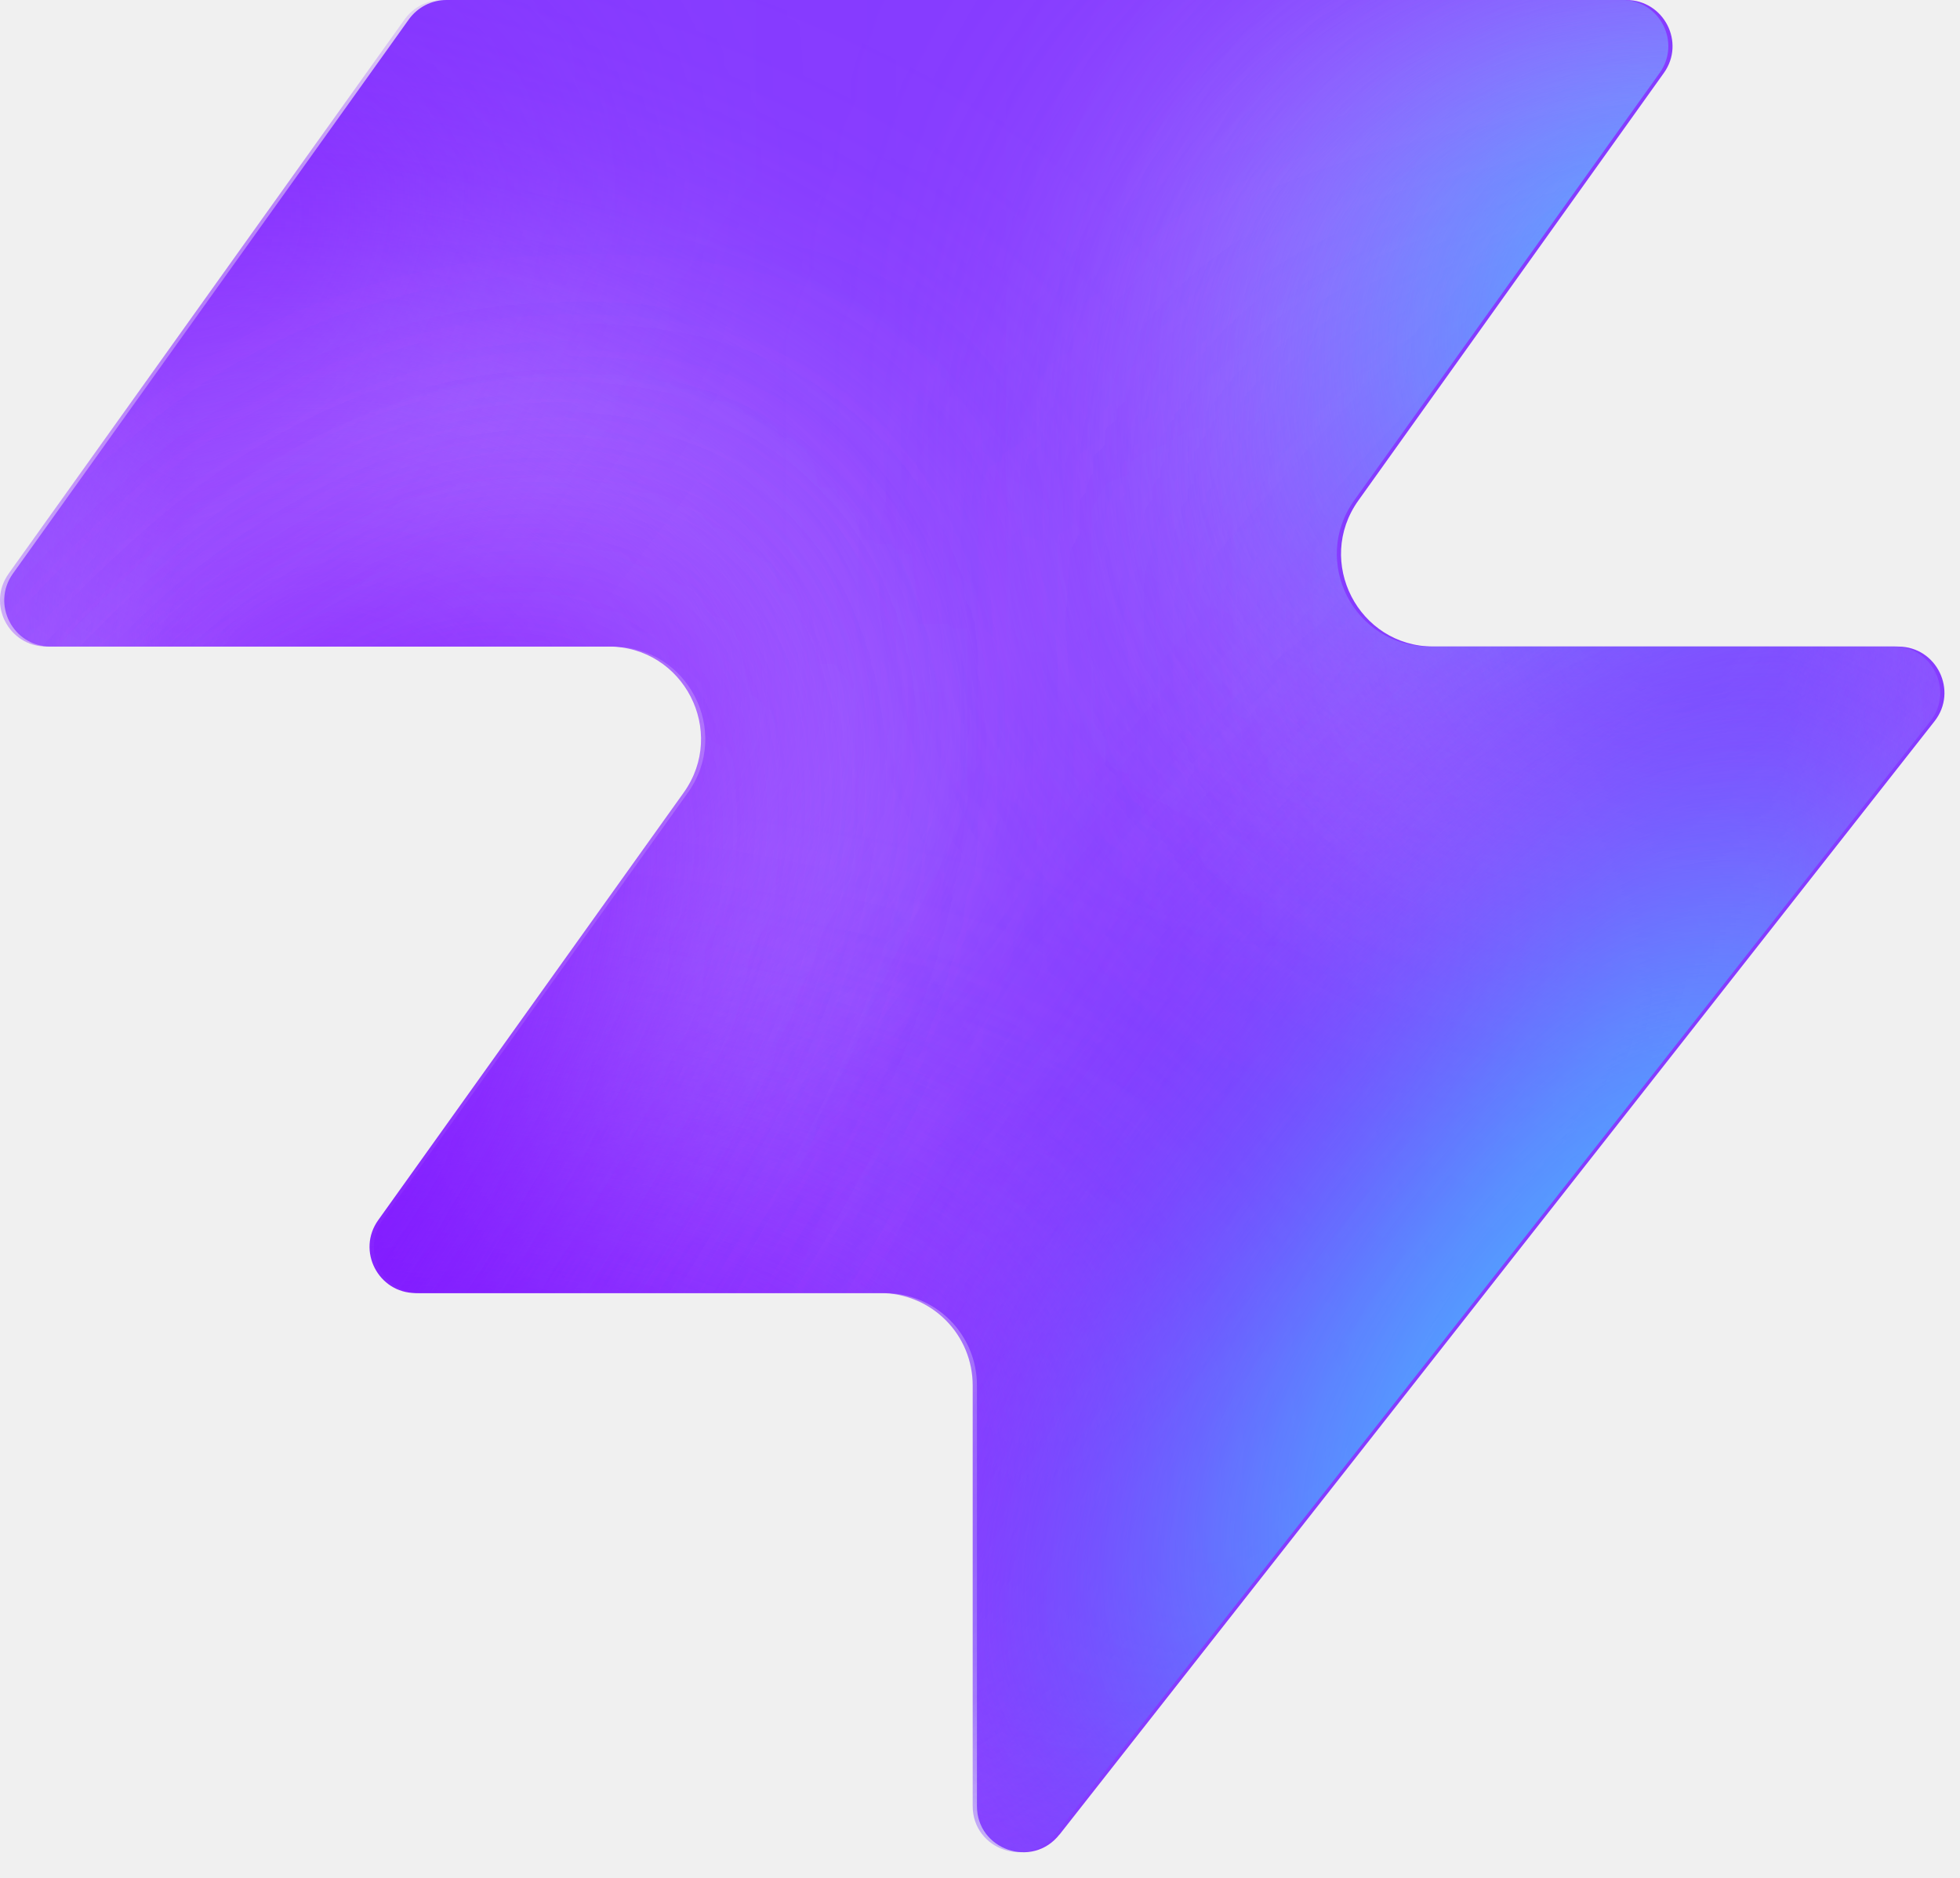
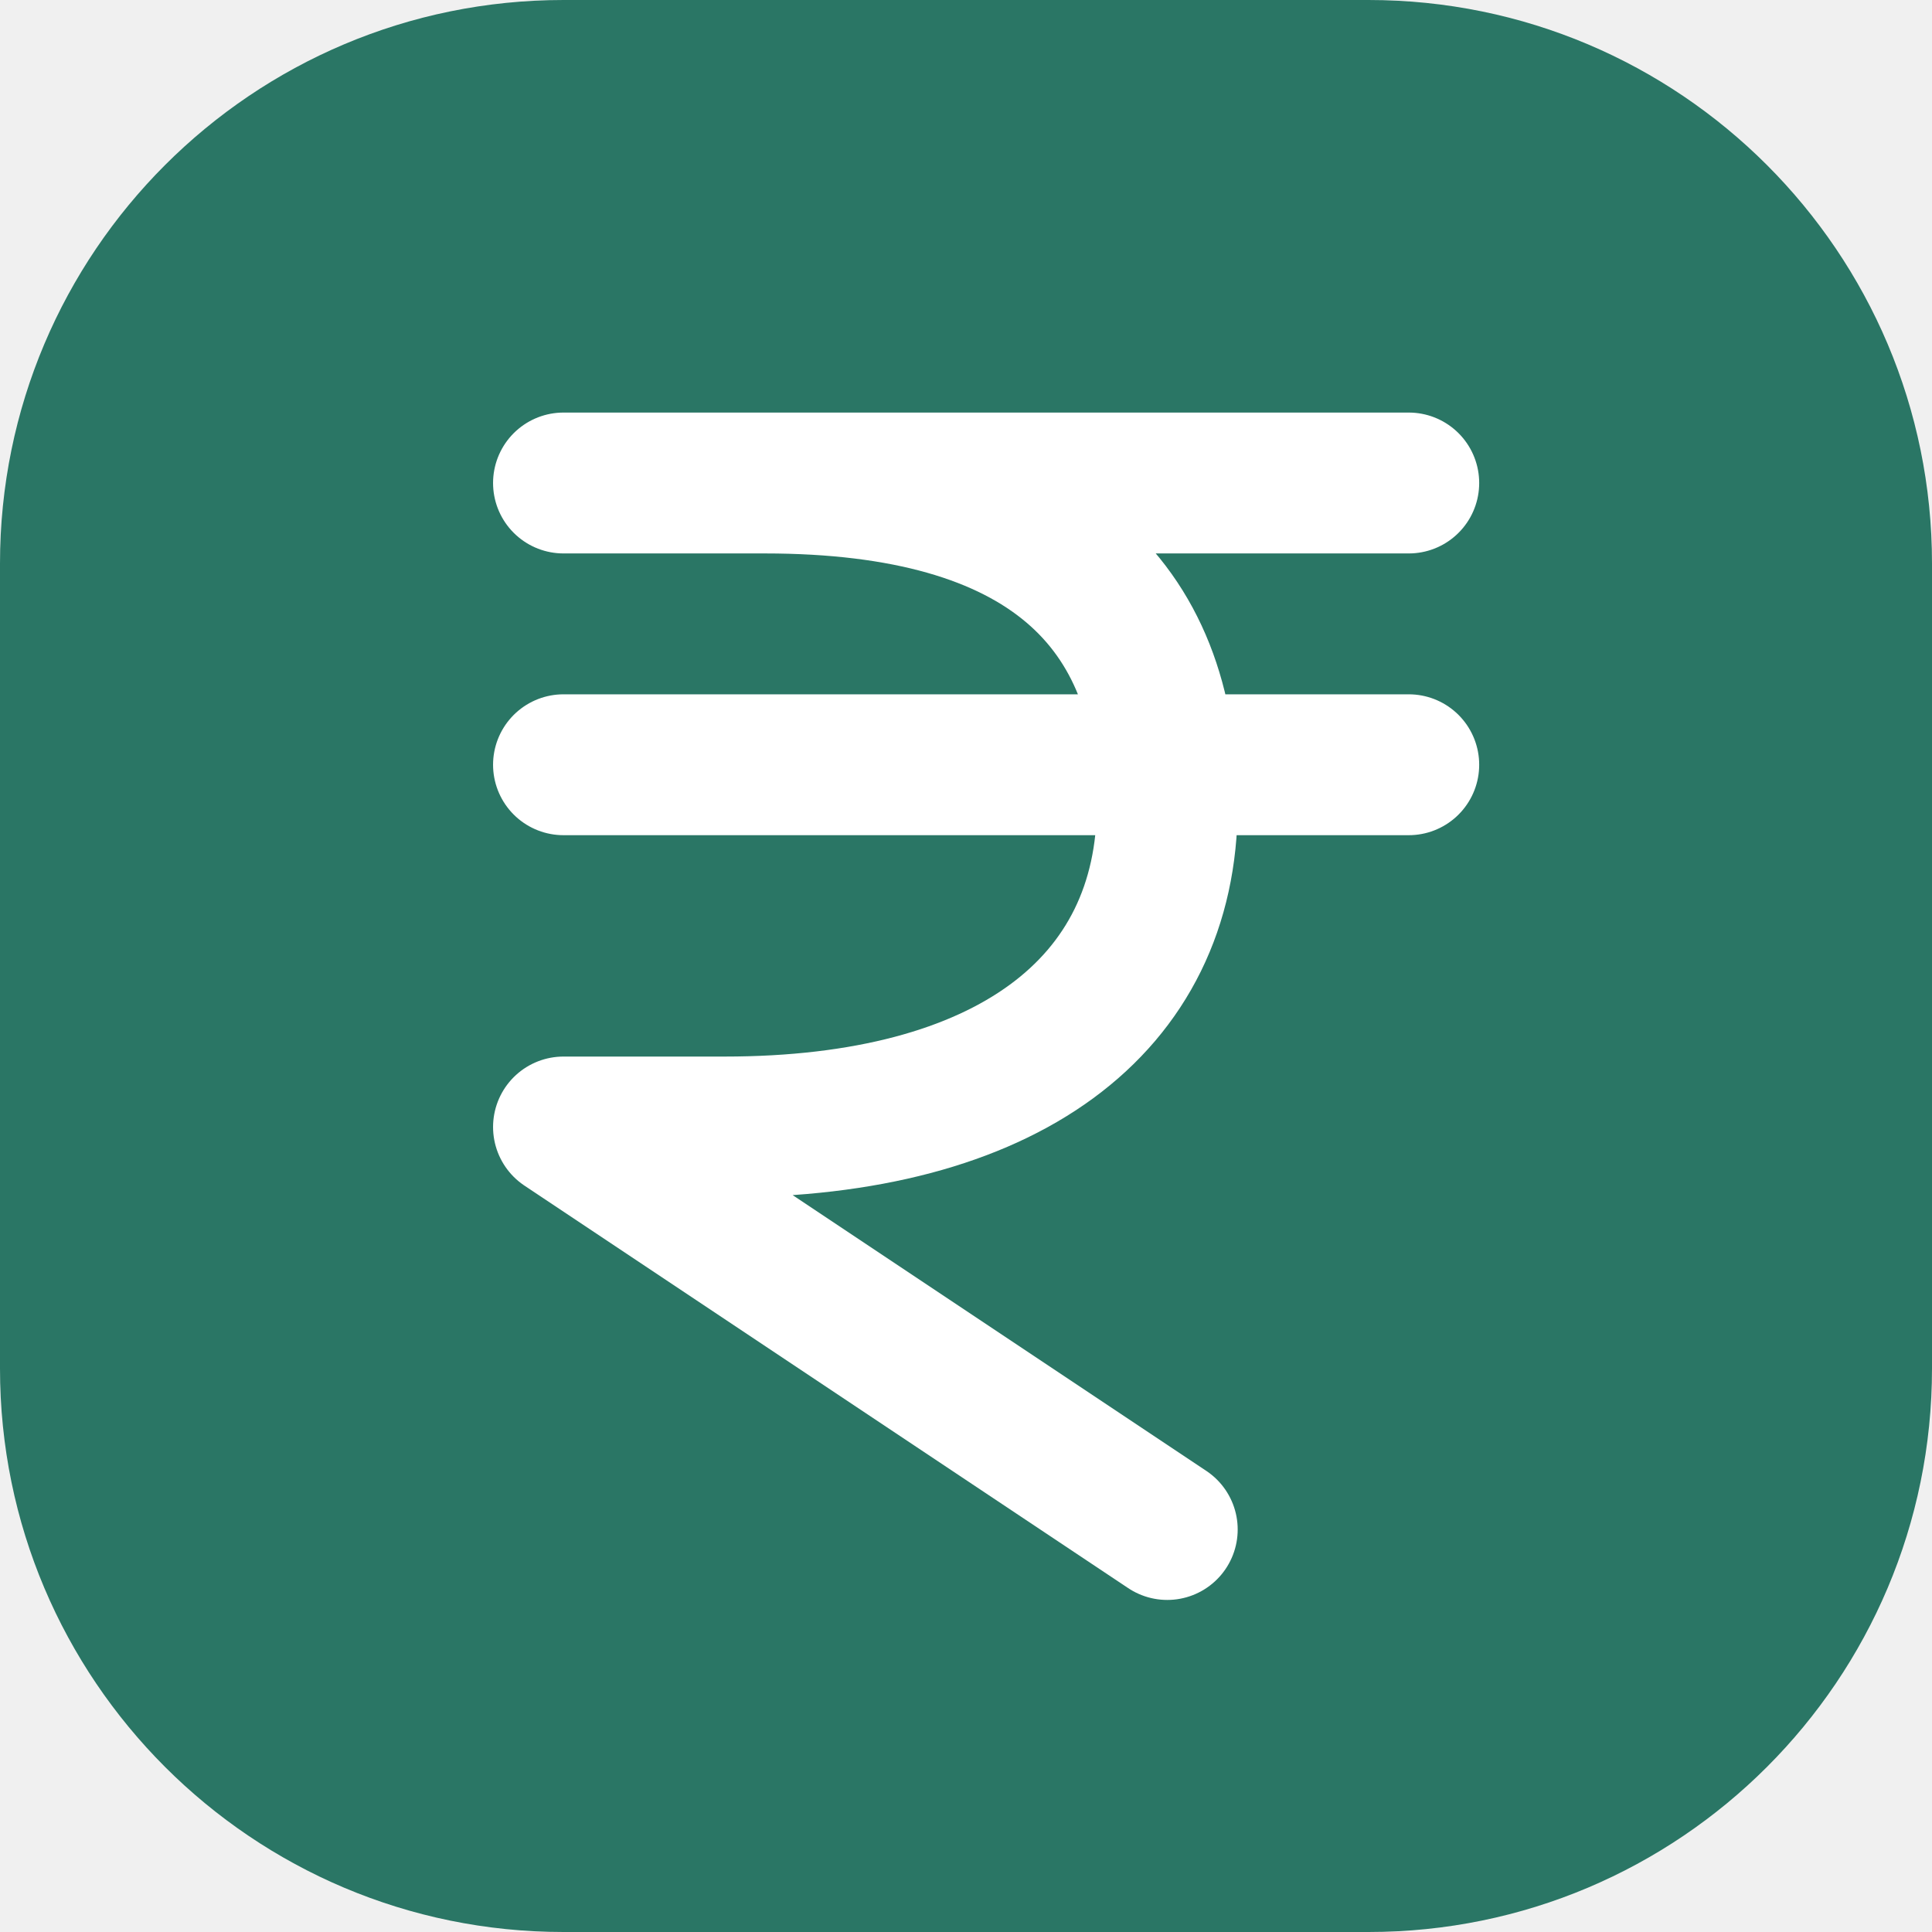
- <svg xmlns="http://www.w3.org/2000/svg" width="48" height="46" fill="none" viewBox="0 0 48 46">
-   <path fill="#863bff" d="M25.946 44.938c-.664.845-2.021.375-2.021-.698V33.937a2.26 2.26 0 0 0-2.262-2.262H10.287c-.92 0-1.456-1.04-.92-1.788l7.48-10.471c1.07-1.497 0-3.578-1.842-3.578H1.237c-.92 0-1.456-1.04-.92-1.788L10.013.474c.214-.297.556-.474.92-.474h28.894c.92 0 1.456 1.04.92 1.788l-7.48 10.471c-1.07 1.498 0 3.579 1.842 3.579h11.377c.943 0 1.473 1.088.89 1.83L25.947 44.94z" style="fill:#863bff;fill:color(display-p3 .525 .23 1);fill-opacity:1" />
-   <mask id="a" width="48" height="46" x="0" y="0" maskUnits="userSpaceOnUse" style="mask-type:alpha">
-     <path fill="#000" d="M25.842 44.938c-.664.844-2.021.375-2.021-.698V33.937a2.26 2.26 0 0 0-2.262-2.262H10.183c-.92 0-1.456-1.04-.92-1.788l7.48-10.471c1.07-1.498 0-3.579-1.842-3.579H1.133c-.92 0-1.456-1.04-.92-1.787L9.91.473c.214-.297.556-.474.92-.474h28.894c.92 0 1.456 1.04.92 1.788l-7.48 10.471c-1.07 1.498 0 3.578 1.842 3.578h11.377c.943 0 1.473 1.088.89 1.832L25.843 44.94z" style="fill:#000;fill-opacity:1" />
-   </mask>
-   <g mask="url(#a)">
-     <g filter="url(#b)">
-       <ellipse cx="5.508" cy="14.704" fill="#ede6ff" rx="5.508" ry="14.704" style="fill:#ede6ff;fill:color(display-p3 .927 .903 1);fill-opacity:1" transform="matrix(.00324 1 1 -.00324 -4.47 31.516)" />
-     </g>
-     <g filter="url(#c)">
-       <ellipse cx="10.399" cy="29.851" fill="#ede6ff" rx="10.399" ry="29.851" style="fill:#ede6ff;fill:color(display-p3 .927 .903 1);fill-opacity:1" transform="matrix(.00324 1 1 -.00324 -39.328 7.883)" />
-     </g>
-     <g filter="url(#d)">
-       <ellipse cx="5.508" cy="30.487" fill="#7e14ff" rx="5.508" ry="30.487" style="fill:#7e14ff;fill:color(display-p3 .492 .077 1);fill-opacity:1" transform="rotate(89.814 -25.913 -14.639)scale(1 -1)" />
-     </g>
-     <g filter="url(#e)">
-       <ellipse cx="5.508" cy="30.599" fill="#7e14ff" rx="5.508" ry="30.599" style="fill:#7e14ff;fill:color(display-p3 .492 .077 1);fill-opacity:1" transform="rotate(89.814 -32.644 -3.334)scale(1 -1)" />
-     </g>
-     <g filter="url(#f)">
-       <ellipse cx="5.508" cy="30.599" fill="#7e14ff" rx="5.508" ry="30.599" style="fill:#7e14ff;fill:color(display-p3 .492 .077 1);fill-opacity:1" transform="matrix(.00324 1 1 -.00324 -34.34 30.47)" />
-     </g>
-     <g filter="url(#g)">
-       <ellipse cx="14.072" cy="22.078" fill="#ede6ff" rx="14.072" ry="22.078" style="fill:#ede6ff;fill:color(display-p3 .927 .903 1);fill-opacity:1" transform="rotate(93.35 24.506 48.493)scale(-1 1)" />
-     </g>
-     <g filter="url(#h)">
-       <ellipse cx="3.47" cy="21.501" fill="#7e14ff" rx="3.47" ry="21.501" style="fill:#7e14ff;fill:color(display-p3 .492 .077 1);fill-opacity:1" transform="rotate(89.009 28.708 47.59)scale(-1 1)" />
-     </g>
-     <g filter="url(#i)">
-       <ellipse cx="3.47" cy="21.501" fill="#7e14ff" rx="3.47" ry="21.501" style="fill:#7e14ff;fill:color(display-p3 .492 .077 1);fill-opacity:1" transform="rotate(89.009 28.708 47.59)scale(-1 1)" />
-     </g>
-     <g filter="url(#j)">
-       <ellipse cx=".387" cy="8.972" fill="#7e14ff" rx="4.407" ry="29.108" style="fill:#7e14ff;fill:color(display-p3 .492 .077 1);fill-opacity:1" transform="rotate(39.51 .387 8.972)" />
-     </g>
-     <g filter="url(#k)">
-       <ellipse cx="47.523" cy="-6.092" fill="#7e14ff" rx="4.407" ry="29.108" style="fill:#7e14ff;fill:color(display-p3 .492 .077 1);fill-opacity:1" transform="rotate(37.892 47.523 -6.092)" />
-     </g>
-     <g filter="url(#l)">
-       <ellipse cx="41.412" cy="6.333" fill="#47bfff" rx="5.971" ry="9.665" style="fill:#47bfff;fill:color(display-p3 .28 .748 1);fill-opacity:1" transform="rotate(37.892 41.412 6.333)" />
-     </g>
-     <g filter="url(#m)">
-       <ellipse cx="-1.879" cy="38.332" fill="#7e14ff" rx="4.407" ry="29.108" style="fill:#7e14ff;fill:color(display-p3 .492 .077 1);fill-opacity:1" transform="rotate(37.892 -1.88 38.332)" />
-     </g>
-     <g filter="url(#n)">
-       <ellipse cx="-1.879" cy="38.332" fill="#7e14ff" rx="4.407" ry="29.108" style="fill:#7e14ff;fill:color(display-p3 .492 .077 1);fill-opacity:1" transform="rotate(37.892 -1.88 38.332)" />
-     </g>
-     <g filter="url(#o)">
-       <ellipse cx="35.651" cy="29.907" fill="#7e14ff" rx="4.407" ry="29.108" style="fill:#7e14ff;fill:color(display-p3 .492 .077 1);fill-opacity:1" transform="rotate(37.892 35.651 29.907)" />
-     </g>
-     <g filter="url(#p)">
-       <ellipse cx="38.418" cy="32.4" fill="#47bfff" rx="5.971" ry="15.297" style="fill:#47bfff;fill:color(display-p3 .28 .748 1);fill-opacity:1" transform="rotate(37.892 38.418 32.4)" />
-     </g>
-   </g>
-   <defs>
-     <filter id="b" width="60.045" height="41.654" x="-19.77" y="16.149" color-interpolation-filters="sRGB" filterUnits="userSpaceOnUse">
-       <feFlood flood-opacity="0" result="BackgroundImageFix" />
-       <feBlend in="SourceGraphic" in2="BackgroundImageFix" result="shape" />
-       <feGaussianBlur result="effect1_foregroundBlur_2002_17158" stdDeviation="7.659" />
-     </filter>
-     <filter id="c" width="90.34" height="51.437" x="-54.613" y="-7.533" color-interpolation-filters="sRGB" filterUnits="userSpaceOnUse">
-       <feFlood flood-opacity="0" result="BackgroundImageFix" />
-       <feBlend in="SourceGraphic" in2="BackgroundImageFix" result="shape" />
-       <feGaussianBlur result="effect1_foregroundBlur_2002_17158" stdDeviation="7.659" />
-     </filter>
-     <filter id="d" width="79.355" height="29.4" x="-49.64" y="2.03" color-interpolation-filters="sRGB" filterUnits="userSpaceOnUse">
-       <feFlood flood-opacity="0" result="BackgroundImageFix" />
-       <feBlend in="SourceGraphic" in2="BackgroundImageFix" result="shape" />
-       <feGaussianBlur result="effect1_foregroundBlur_2002_17158" stdDeviation="4.596" />
-     </filter>
-     <filter id="e" width="79.579" height="29.4" x="-45.045" y="20.029" color-interpolation-filters="sRGB" filterUnits="userSpaceOnUse">
-       <feFlood flood-opacity="0" result="BackgroundImageFix" />
-       <feBlend in="SourceGraphic" in2="BackgroundImageFix" result="shape" />
-       <feGaussianBlur result="effect1_foregroundBlur_2002_17158" stdDeviation="4.596" />
-     </filter>
-     <filter id="f" width="79.579" height="29.4" x="-43.513" y="21.178" color-interpolation-filters="sRGB" filterUnits="userSpaceOnUse">
-       <feFlood flood-opacity="0" result="BackgroundImageFix" />
-       <feBlend in="SourceGraphic" in2="BackgroundImageFix" result="shape" />
-       <feGaussianBlur result="effect1_foregroundBlur_2002_17158" stdDeviation="4.596" />
-     </filter>
-     <filter id="g" width="74.749" height="58.852" x="15.756" y="-17.901" color-interpolation-filters="sRGB" filterUnits="userSpaceOnUse">
-       <feFlood flood-opacity="0" result="BackgroundImageFix" />
-       <feBlend in="SourceGraphic" in2="BackgroundImageFix" result="shape" />
-       <feGaussianBlur result="effect1_foregroundBlur_2002_17158" stdDeviation="7.659" />
-     </filter>
-     <filter id="h" width="61.377" height="25.362" x="23.548" y="2.284" color-interpolation-filters="sRGB" filterUnits="userSpaceOnUse">
-       <feFlood flood-opacity="0" result="BackgroundImageFix" />
-       <feBlend in="SourceGraphic" in2="BackgroundImageFix" result="shape" />
-       <feGaussianBlur result="effect1_foregroundBlur_2002_17158" stdDeviation="4.596" />
-     </filter>
-     <filter id="i" width="61.377" height="25.362" x="23.548" y="2.284" color-interpolation-filters="sRGB" filterUnits="userSpaceOnUse">
-       <feFlood flood-opacity="0" result="BackgroundImageFix" />
-       <feBlend in="SourceGraphic" in2="BackgroundImageFix" result="shape" />
-       <feGaussianBlur result="effect1_foregroundBlur_2002_17158" stdDeviation="4.596" />
-     </filter>
-     <filter id="j" width="56.045" height="63.649" x="-27.636" y="-22.853" color-interpolation-filters="sRGB" filterUnits="userSpaceOnUse">
-       <feFlood flood-opacity="0" result="BackgroundImageFix" />
-       <feBlend in="SourceGraphic" in2="BackgroundImageFix" result="shape" />
-       <feGaussianBlur result="effect1_foregroundBlur_2002_17158" stdDeviation="4.596" />
-     </filter>
-     <filter id="k" width="54.814" height="64.646" x="20.116" y="-38.415" color-interpolation-filters="sRGB" filterUnits="userSpaceOnUse">
-       <feFlood flood-opacity="0" result="BackgroundImageFix" />
-       <feBlend in="SourceGraphic" in2="BackgroundImageFix" result="shape" />
-       <feGaussianBlur result="effect1_foregroundBlur_2002_17158" stdDeviation="4.596" />
-     </filter>
-     <filter id="l" width="33.541" height="35.313" x="24.641" y="-11.323" color-interpolation-filters="sRGB" filterUnits="userSpaceOnUse">
-       <feFlood flood-opacity="0" result="BackgroundImageFix" />
-       <feBlend in="SourceGraphic" in2="BackgroundImageFix" result="shape" />
-       <feGaussianBlur result="effect1_foregroundBlur_2002_17158" stdDeviation="4.596" />
-     </filter>
-     <filter id="m" width="54.814" height="64.646" x="-29.286" y="6.009" color-interpolation-filters="sRGB" filterUnits="userSpaceOnUse">
-       <feFlood flood-opacity="0" result="BackgroundImageFix" />
-       <feBlend in="SourceGraphic" in2="BackgroundImageFix" result="shape" />
-       <feGaussianBlur result="effect1_foregroundBlur_2002_17158" stdDeviation="4.596" />
-     </filter>
-     <filter id="n" width="54.814" height="64.646" x="-29.286" y="6.009" color-interpolation-filters="sRGB" filterUnits="userSpaceOnUse">
-       <feFlood flood-opacity="0" result="BackgroundImageFix" />
-       <feBlend in="SourceGraphic" in2="BackgroundImageFix" result="shape" />
-       <feGaussianBlur result="effect1_foregroundBlur_2002_17158" stdDeviation="4.596" />
-     </filter>
-     <filter id="o" width="54.814" height="64.646" x="8.244" y="-2.416" color-interpolation-filters="sRGB" filterUnits="userSpaceOnUse">
-       <feFlood flood-opacity="0" result="BackgroundImageFix" />
-       <feBlend in="SourceGraphic" in2="BackgroundImageFix" result="shape" />
-       <feGaussianBlur result="effect1_foregroundBlur_2002_17158" stdDeviation="4.596" />
-     </filter>
-     <filter id="p" width="39.409" height="43.623" x="18.713" y="10.588" color-interpolation-filters="sRGB" filterUnits="userSpaceOnUse">
-       <feFlood flood-opacity="0" result="BackgroundImageFix" />
-       <feBlend in="SourceGraphic" in2="BackgroundImageFix" result="shape" />
-       <feGaussianBlur result="effect1_foregroundBlur_2002_17158" stdDeviation="4.596" />
-     </filter>
-   </defs>
+ <svg xmlns="http://www.w3.org/2000/svg" viewBox="0 0 48 48">
+   <rect width="48" height="48" rx="14" fill="#2a7665" />
+   <path d="M14 12h21M14 19h21M19 12c7 0 10 3 10 8s-4 8-11 8h-4l15 10" fill="none" stroke="#fff" stroke-linecap="round" stroke-linejoin="round" stroke-width="3.5" />
</svg>
